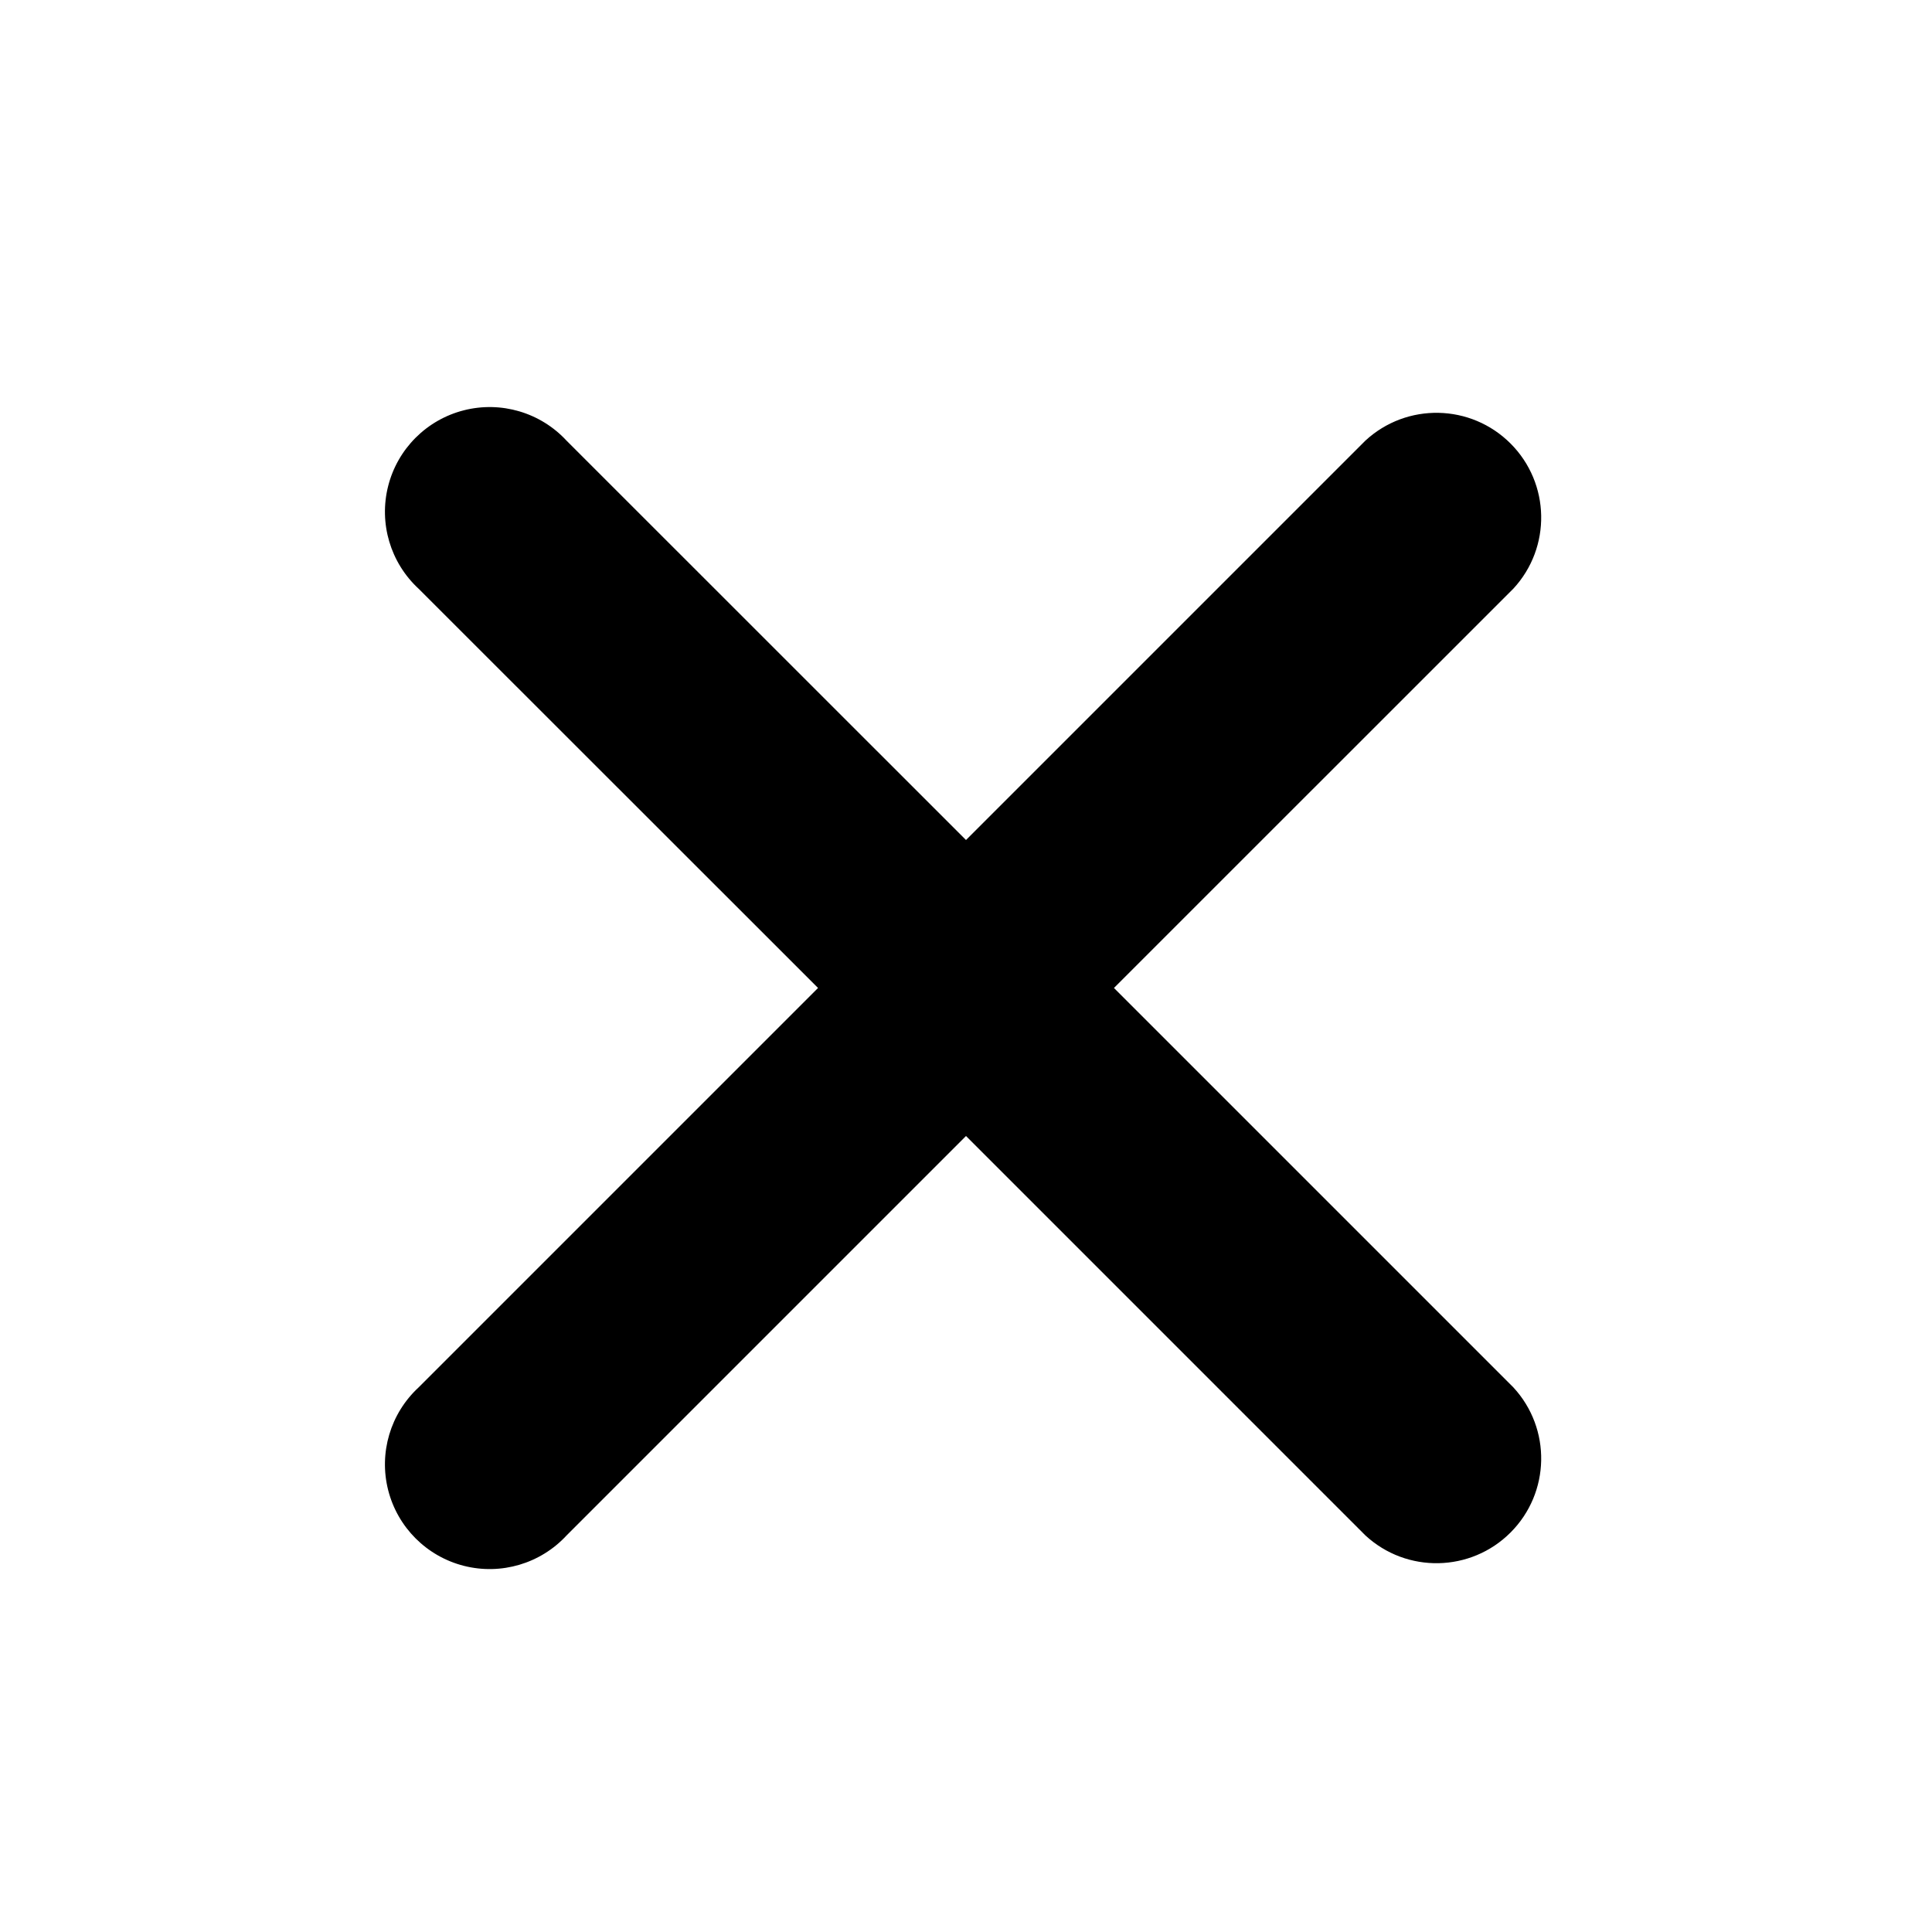
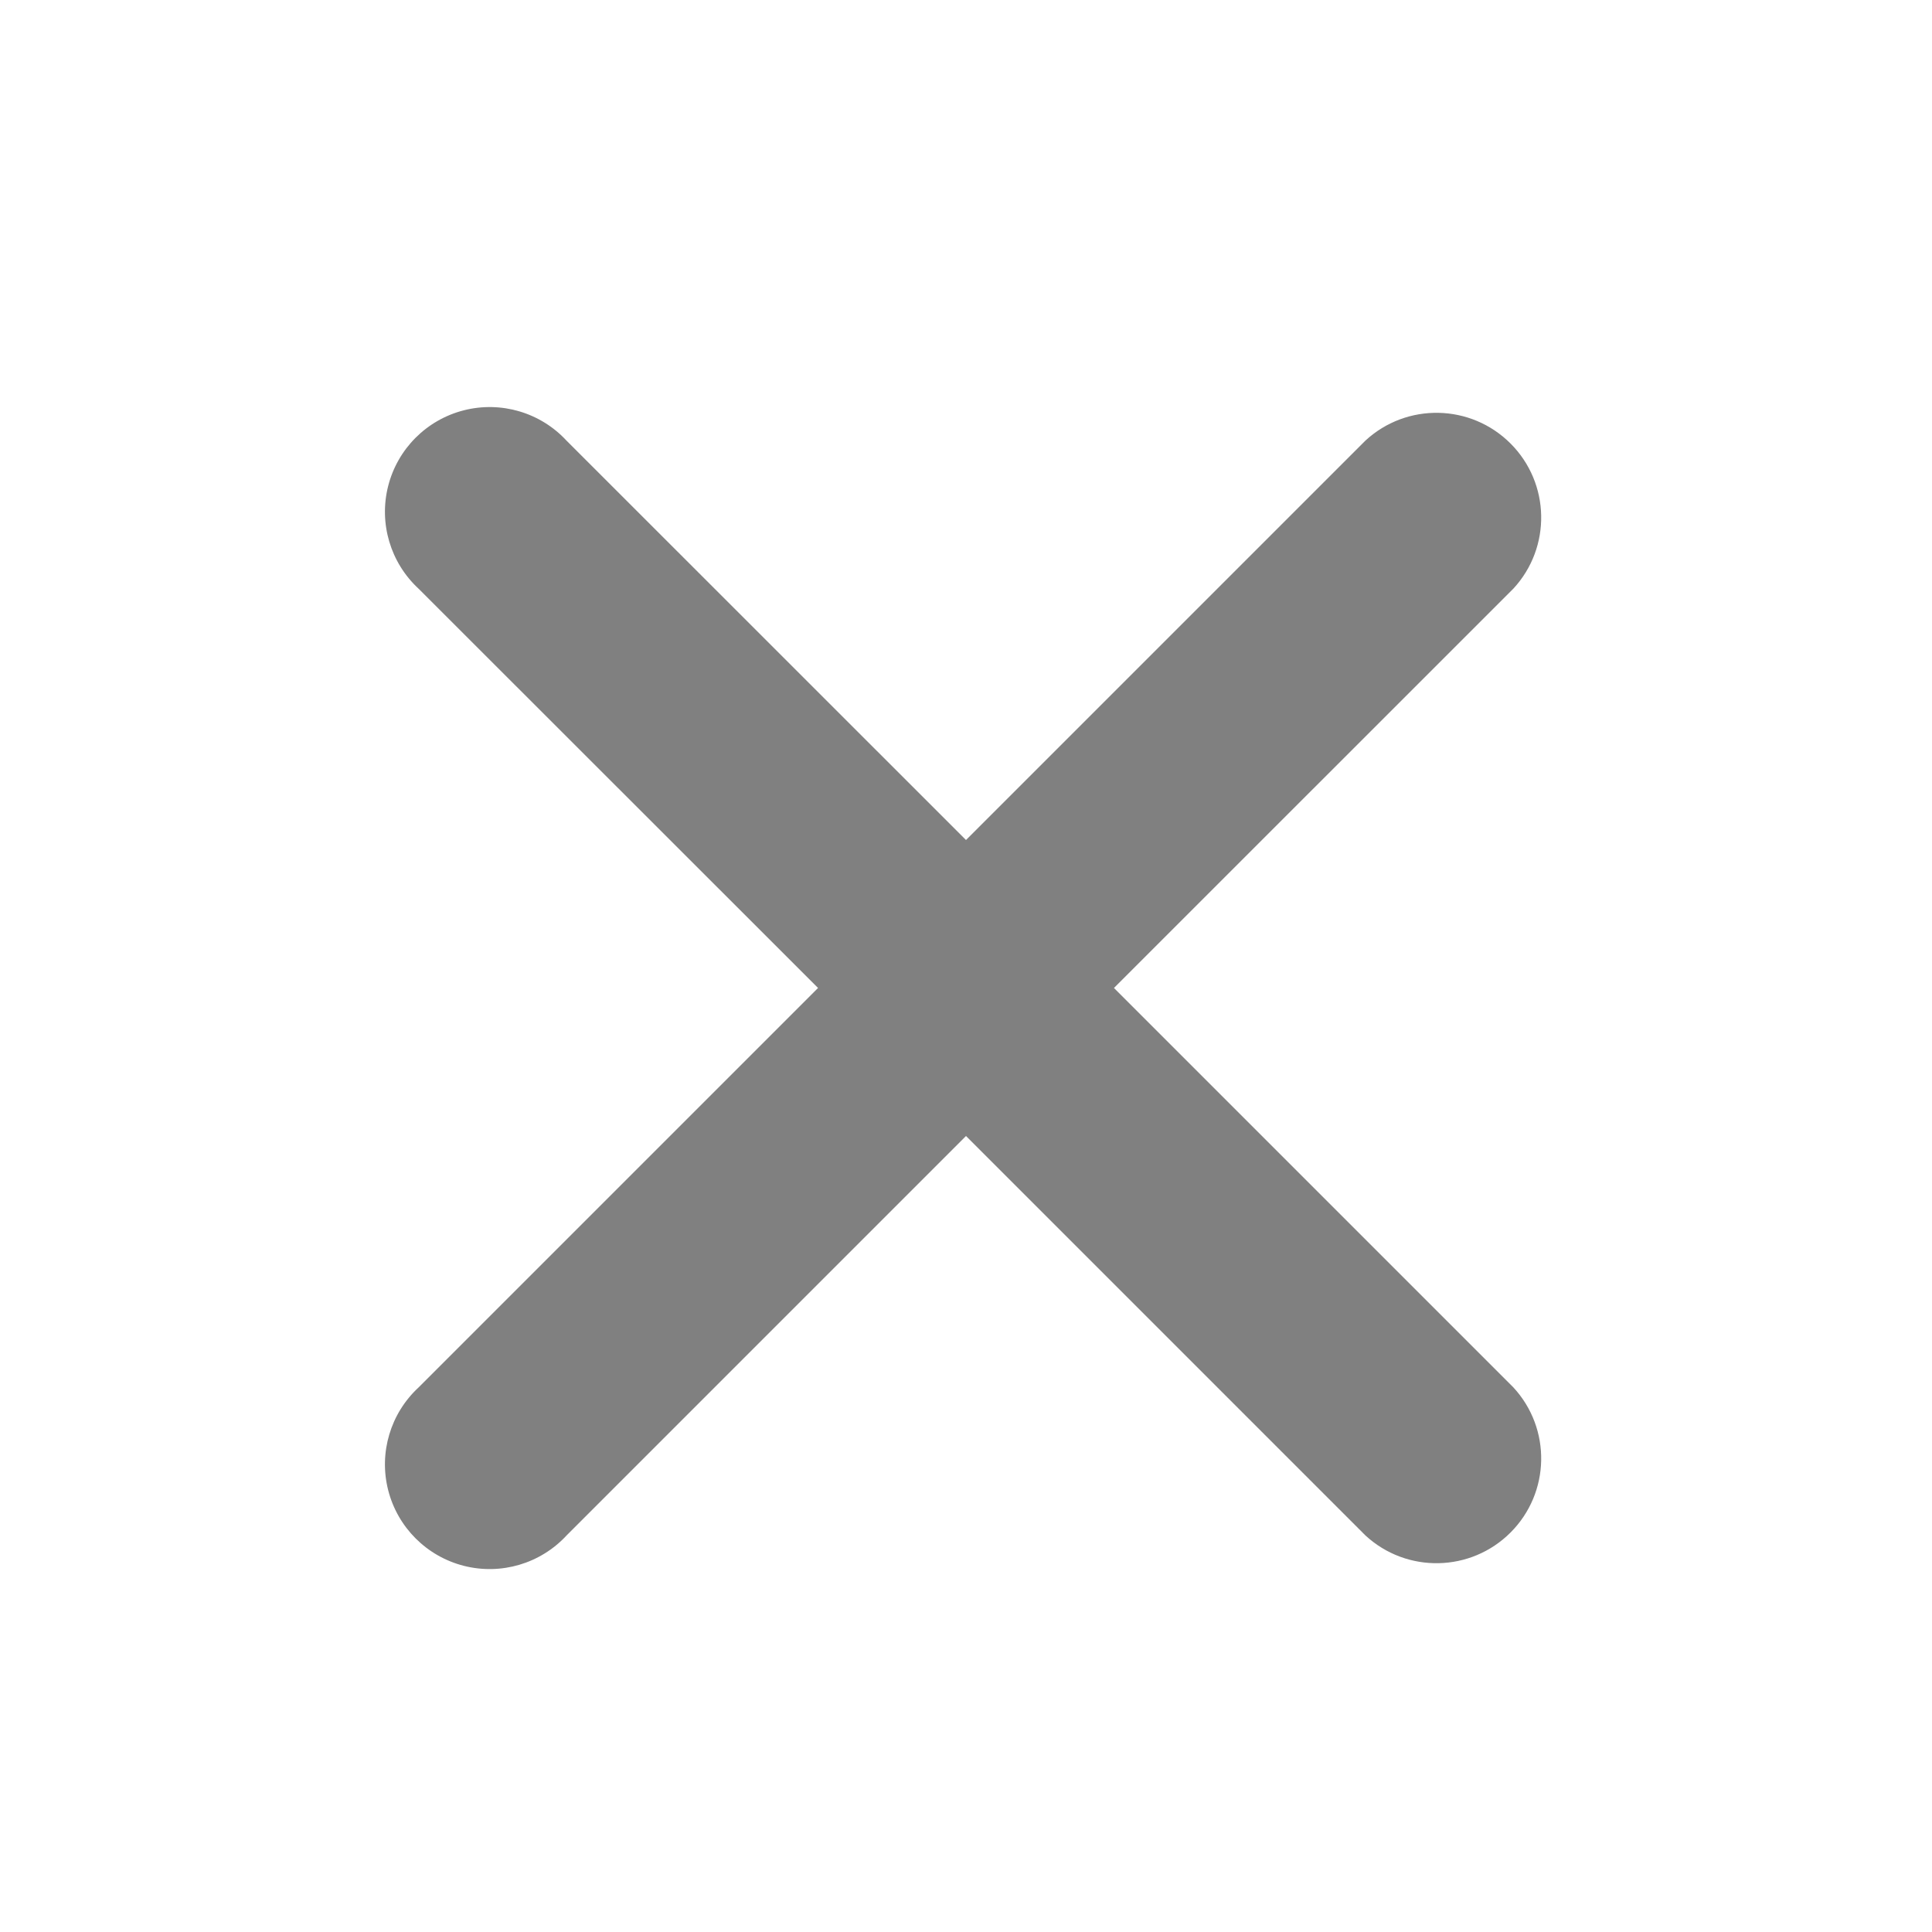
- <svg xmlns="http://www.w3.org/2000/svg" fill="#000000" width="800px" height="800px" viewBox="-3.5 0 19 19" class="cf-icon-svg">
+ <svg xmlns="http://www.w3.org/2000/svg" fill="grey" width="800px" height="800px" viewBox="-3.5 0 19 19" class="cf-icon-svg">
  <path d="M11.383 13.644A1.03 1.03 0 0 1 9.928 15.1L6 11.172 2.072 15.1a1.03 1.03 0 1 1-1.455-1.456l3.928-3.928L.617 5.79a1.03 1.03 0 1 1 1.455-1.456L6 8.261l3.928-3.928a1.03 1.03 0 0 1 1.455 1.456L7.455 9.716z" />
</svg>
